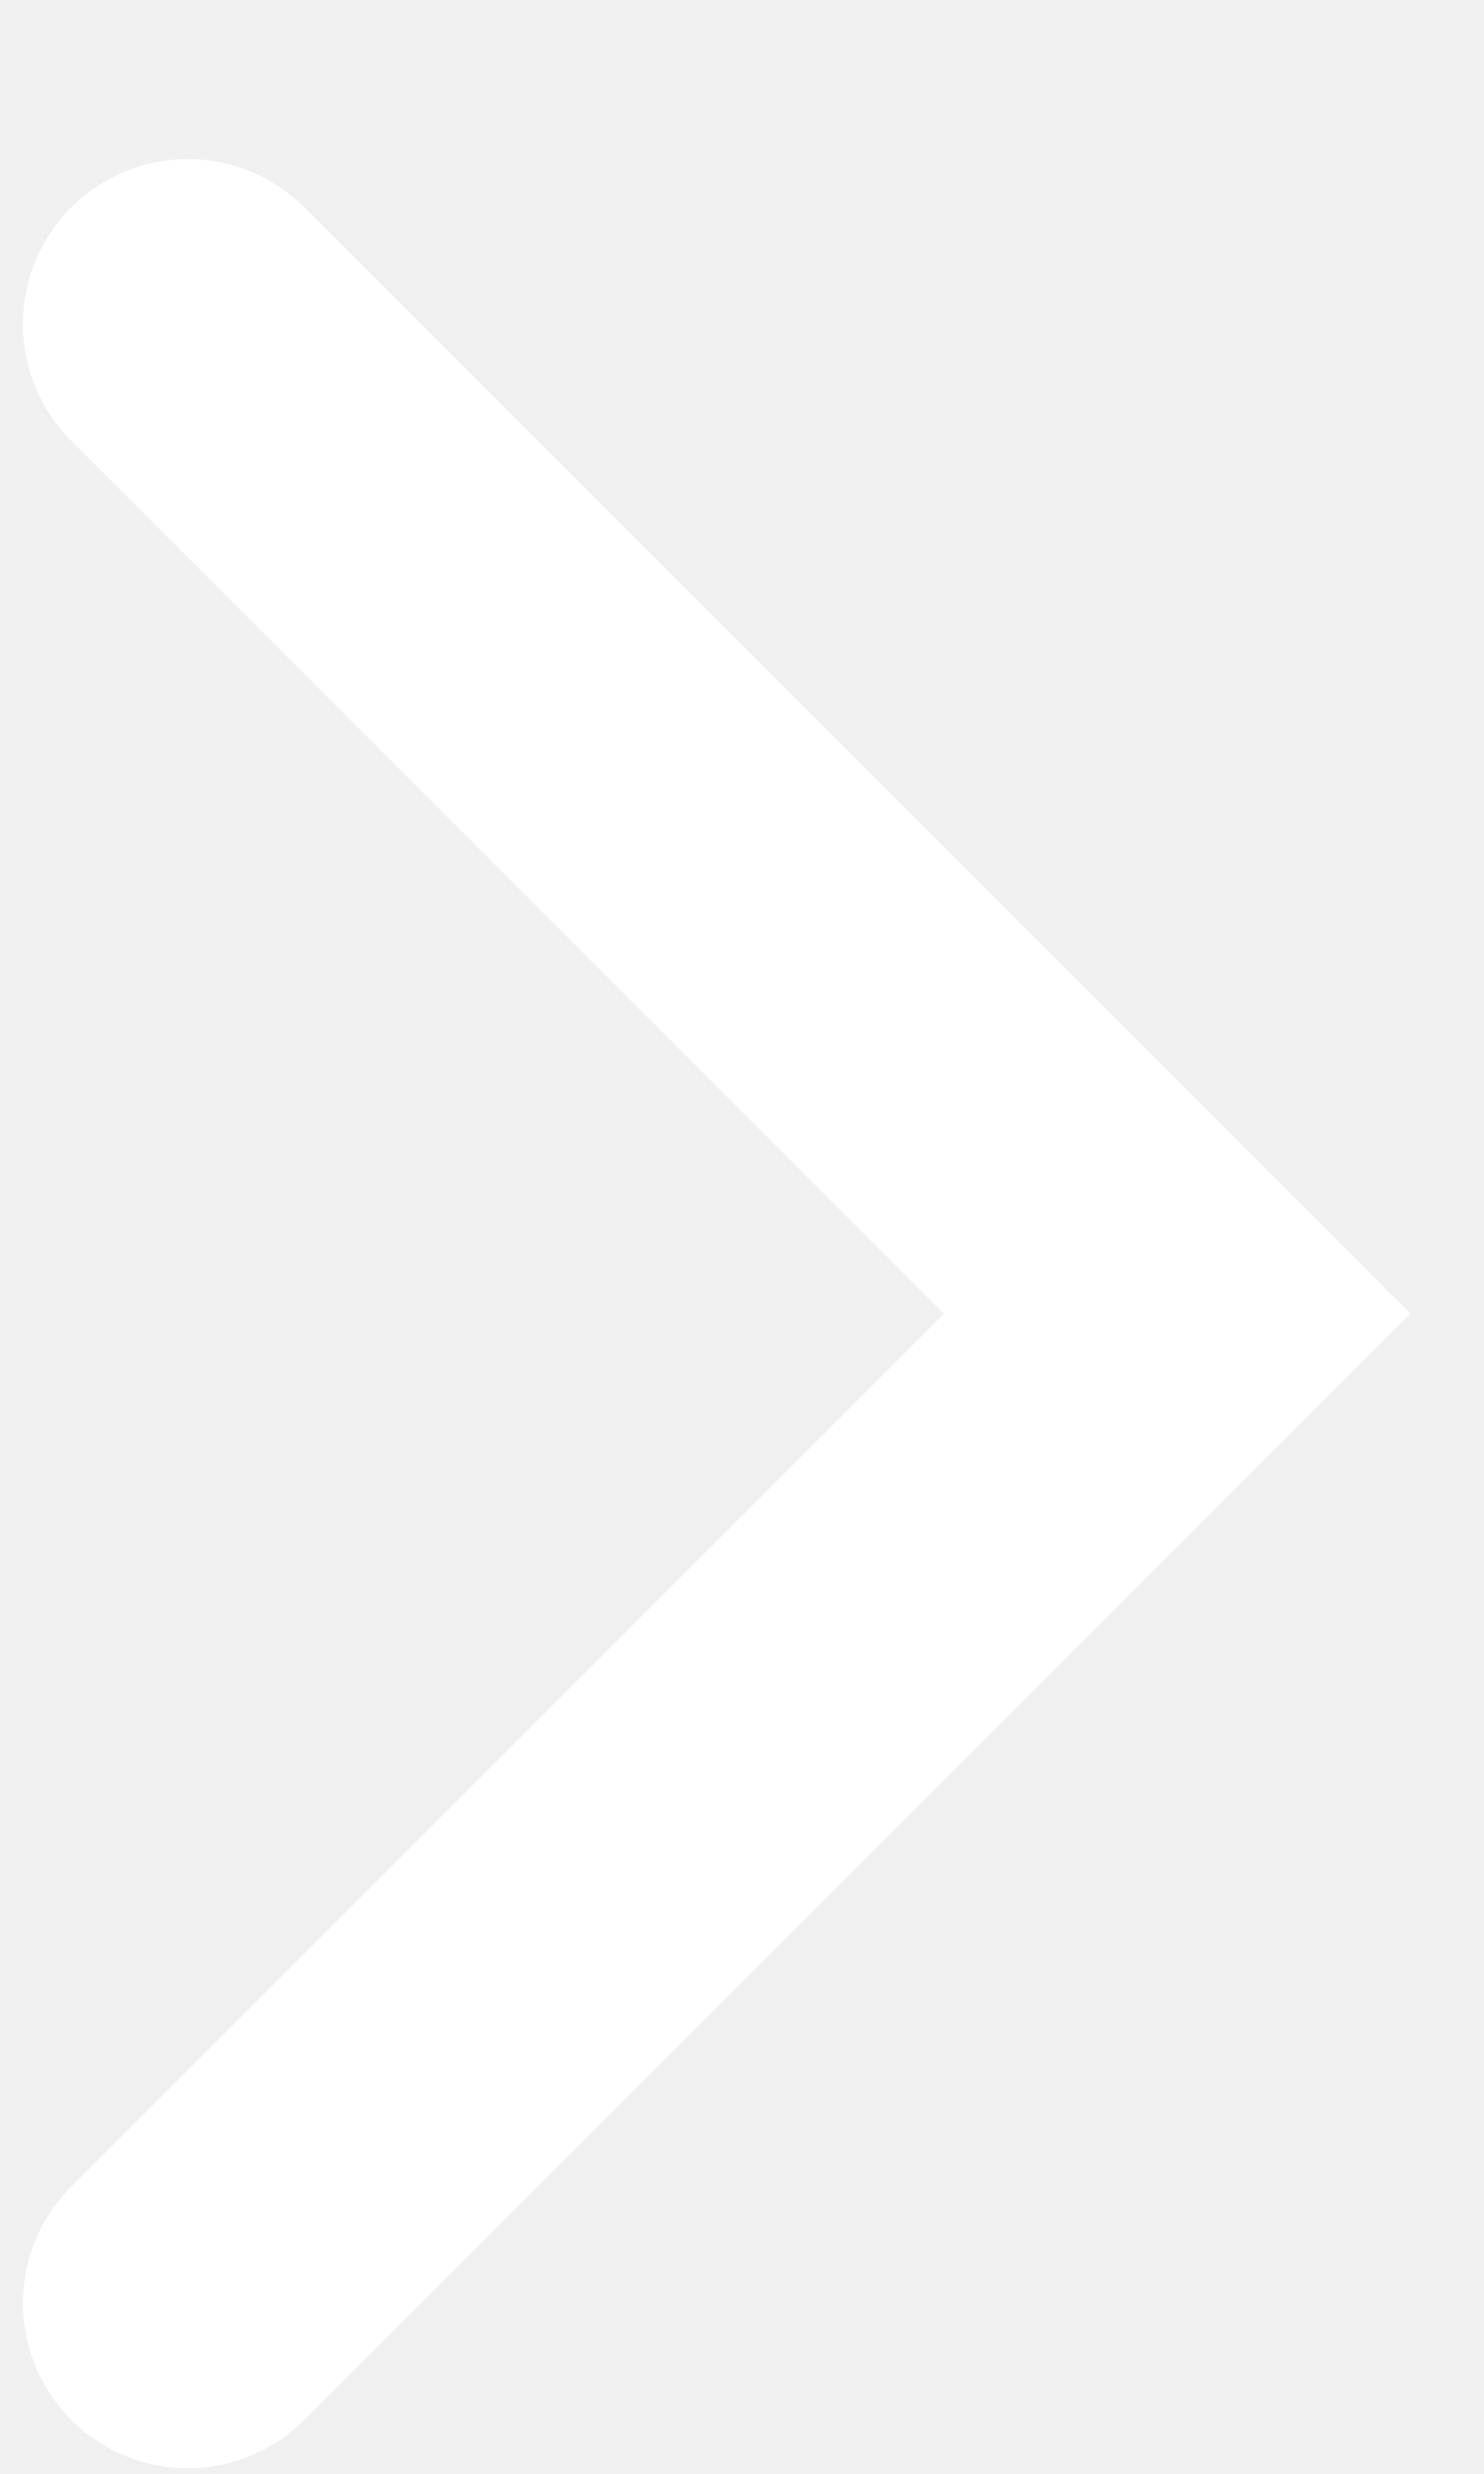
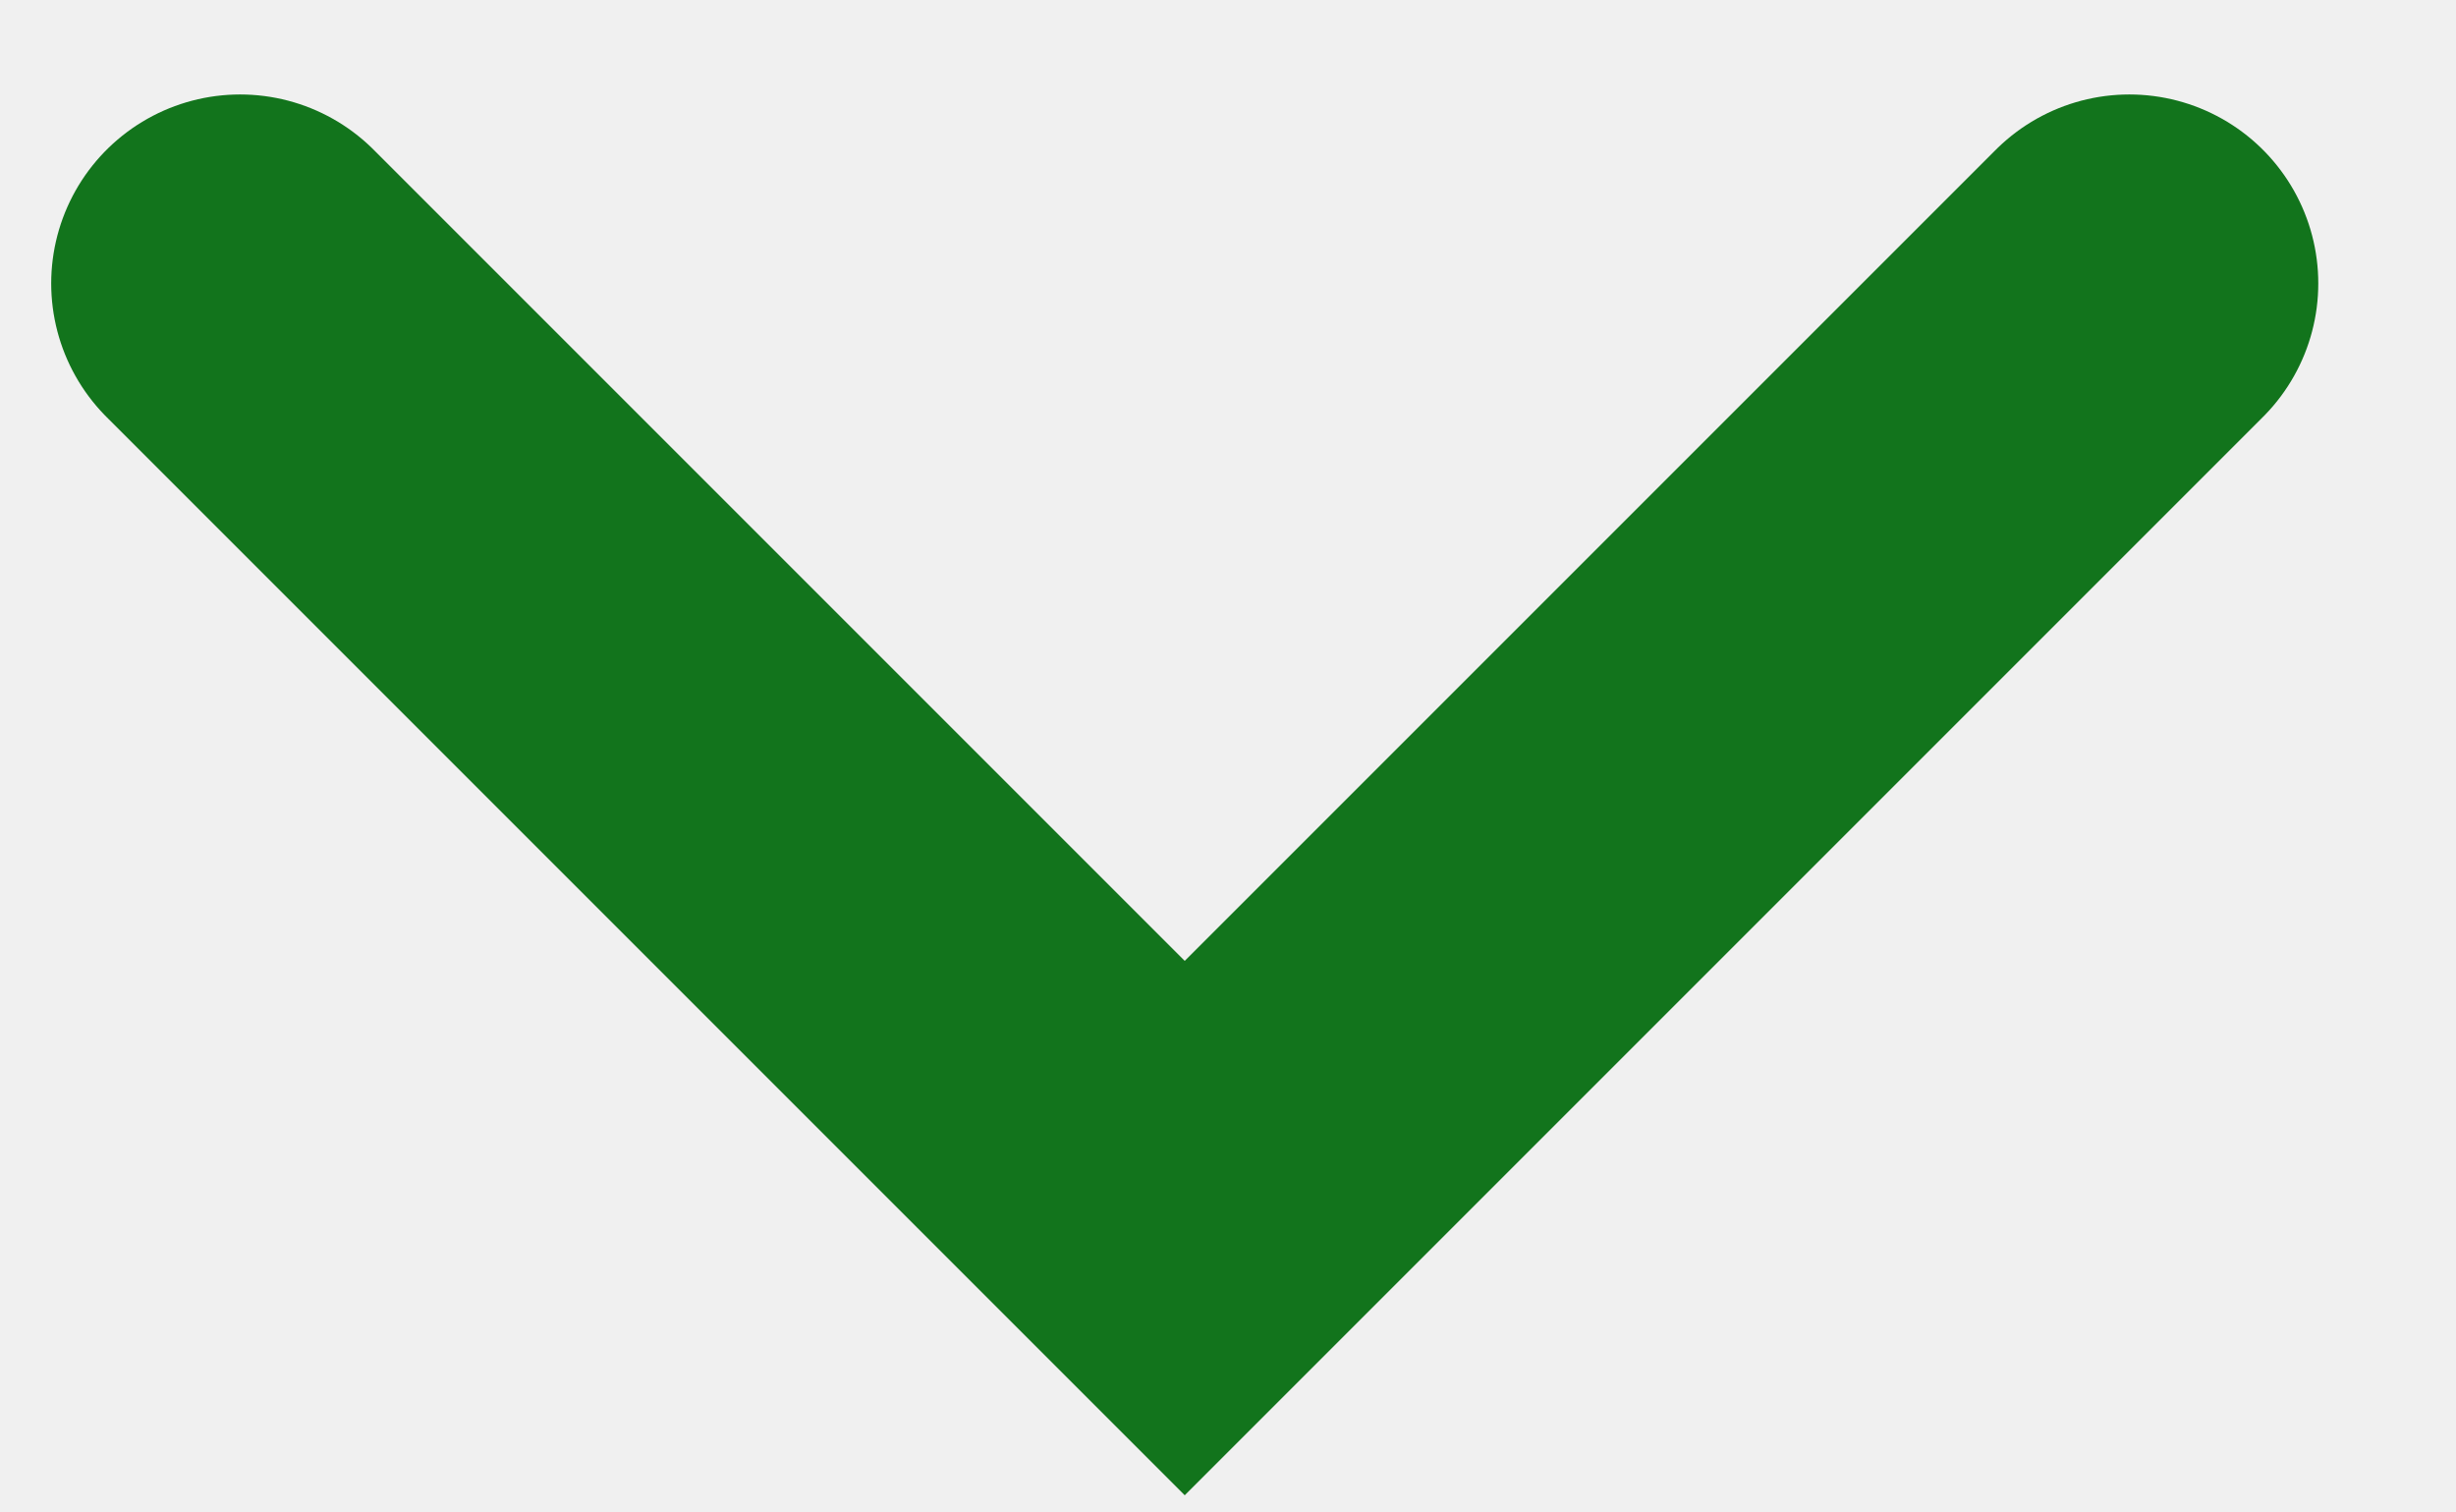
- <svg xmlns="http://www.w3.org/2000/svg" width="9" height="15" viewBox="0 0 9 15" fill="none">
-   <path d="M1.139 13.965L7.139 7.965L1.139 1.965" stroke="white" stroke-width="2" stroke-linecap="round" />
+ <svg xmlns="http://www.w3.org/2000/svg" width="13" height="8" viewBox="0 0 13 8" fill="none">
+   <path d="M1.271 1.5L6.271 6.5L11.271 1.5" stroke="#12741C" stroke-width="2" stroke-linecap="round" />
</svg>
